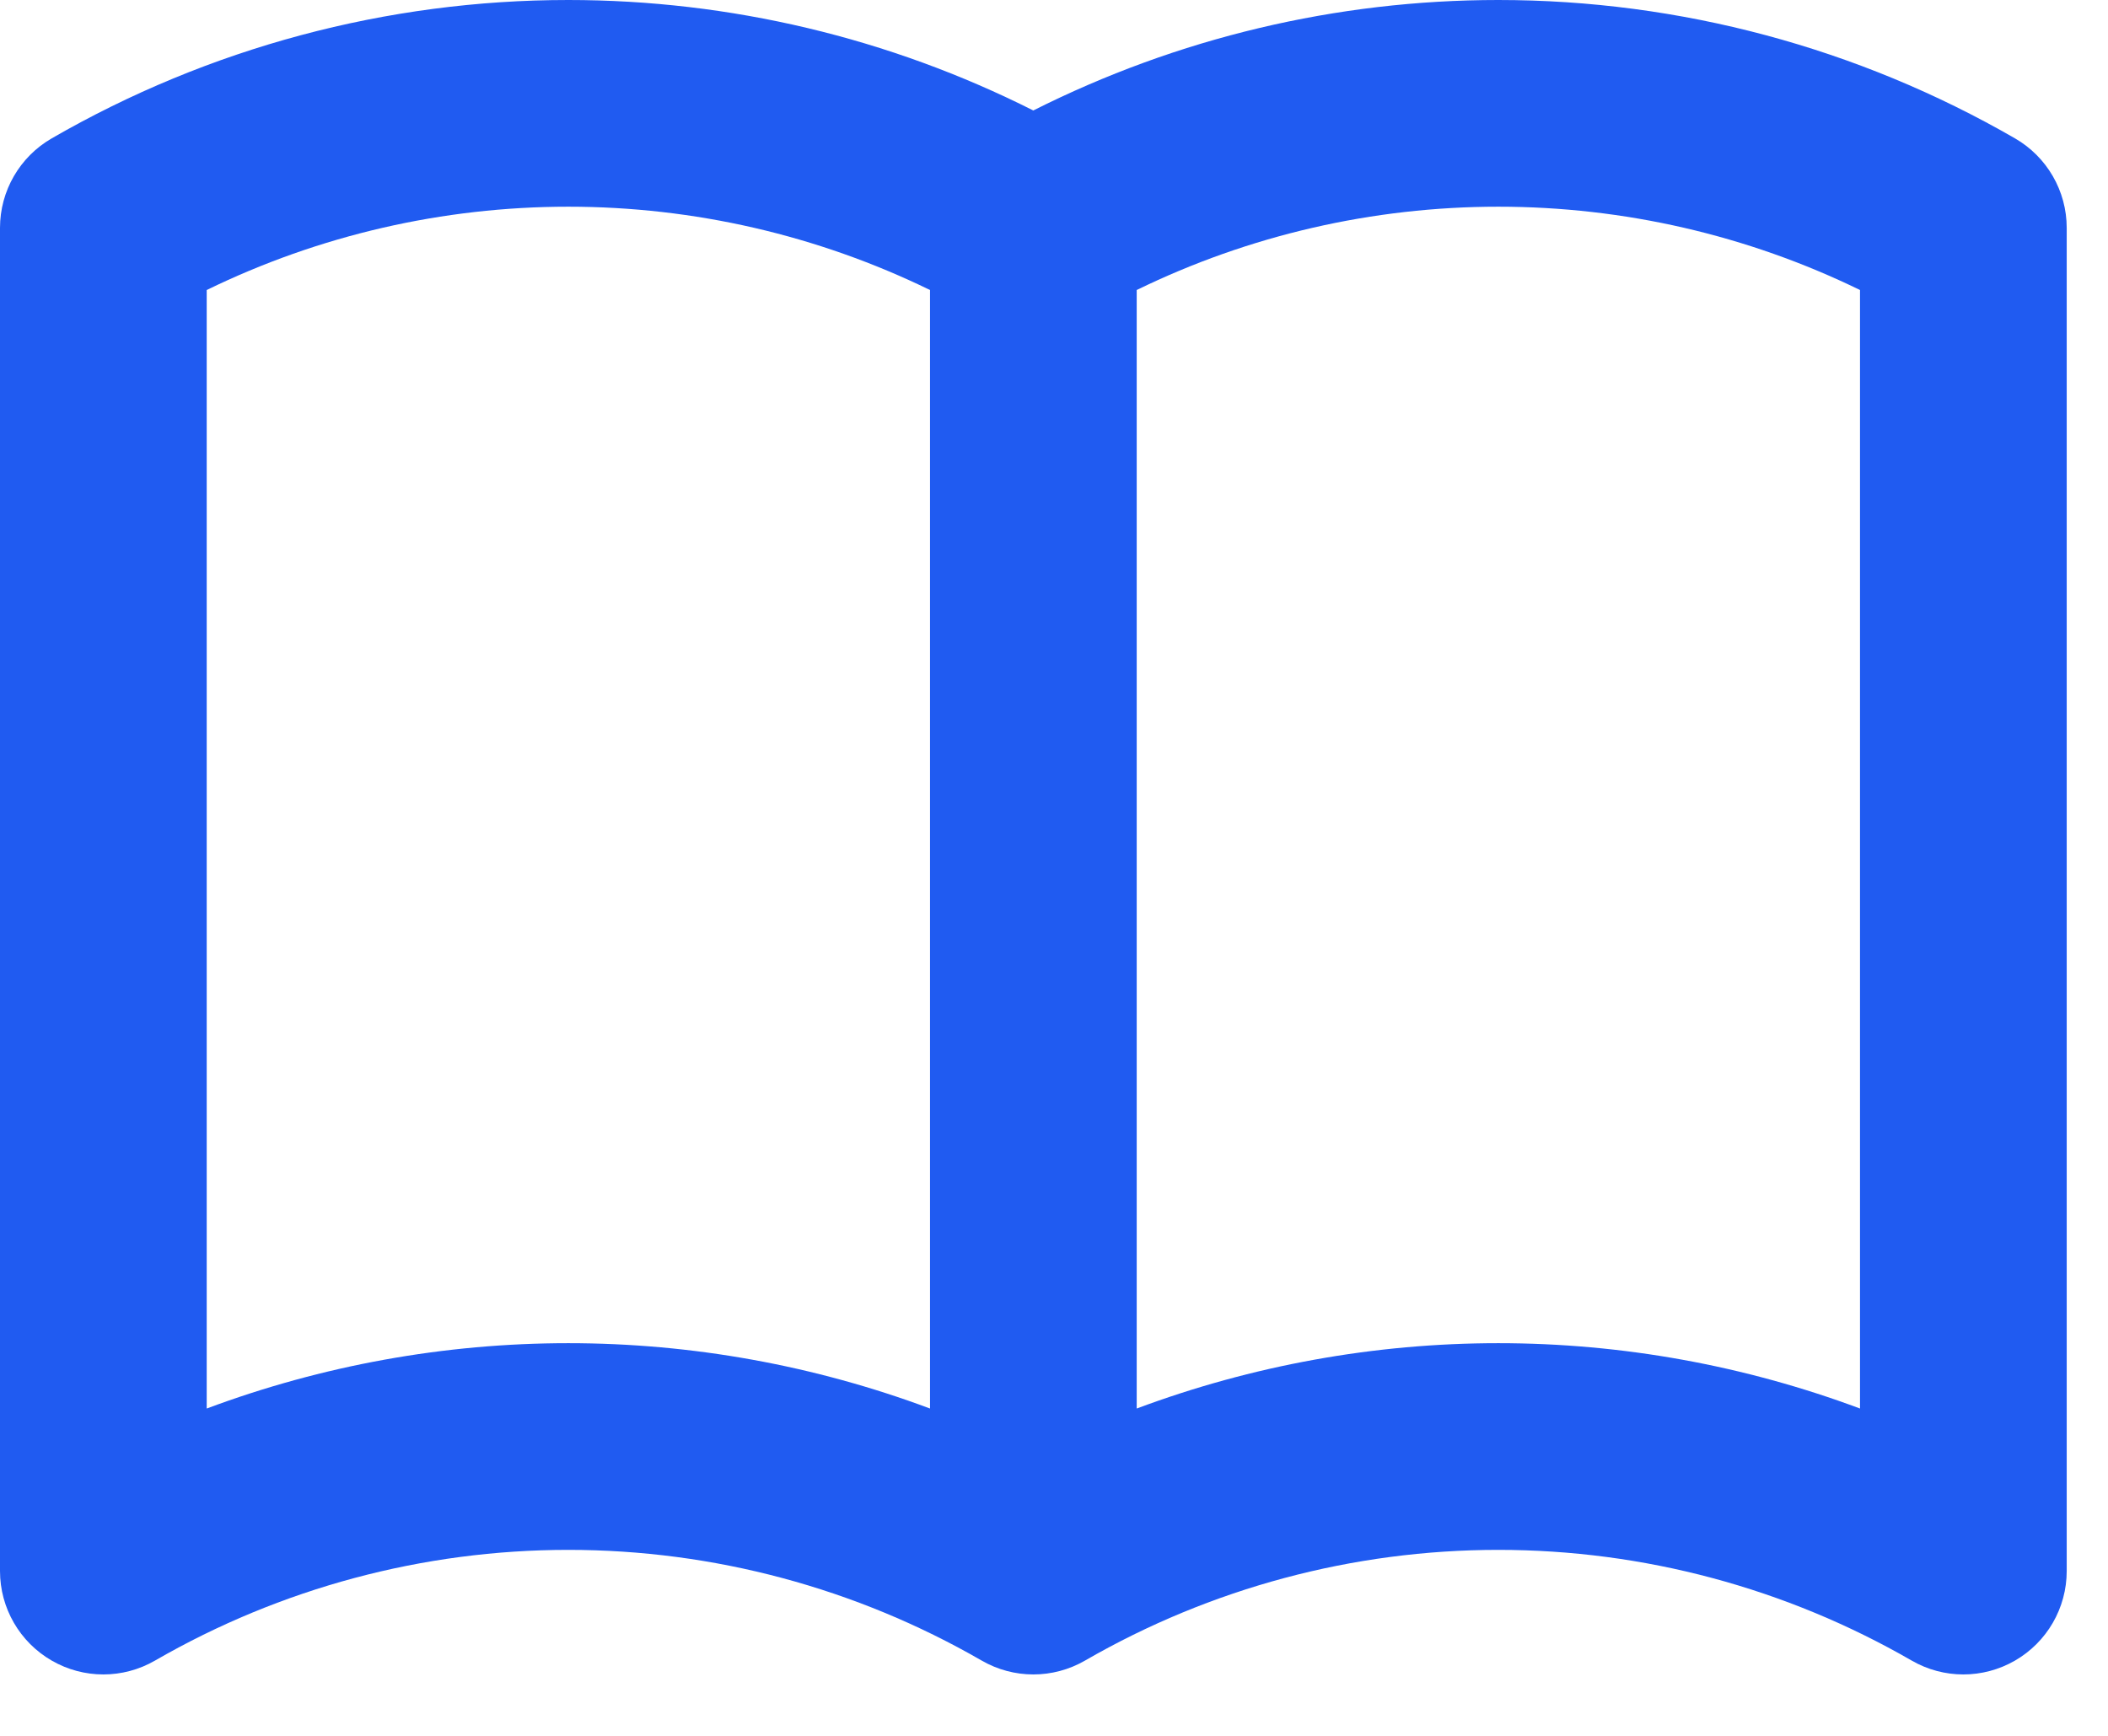
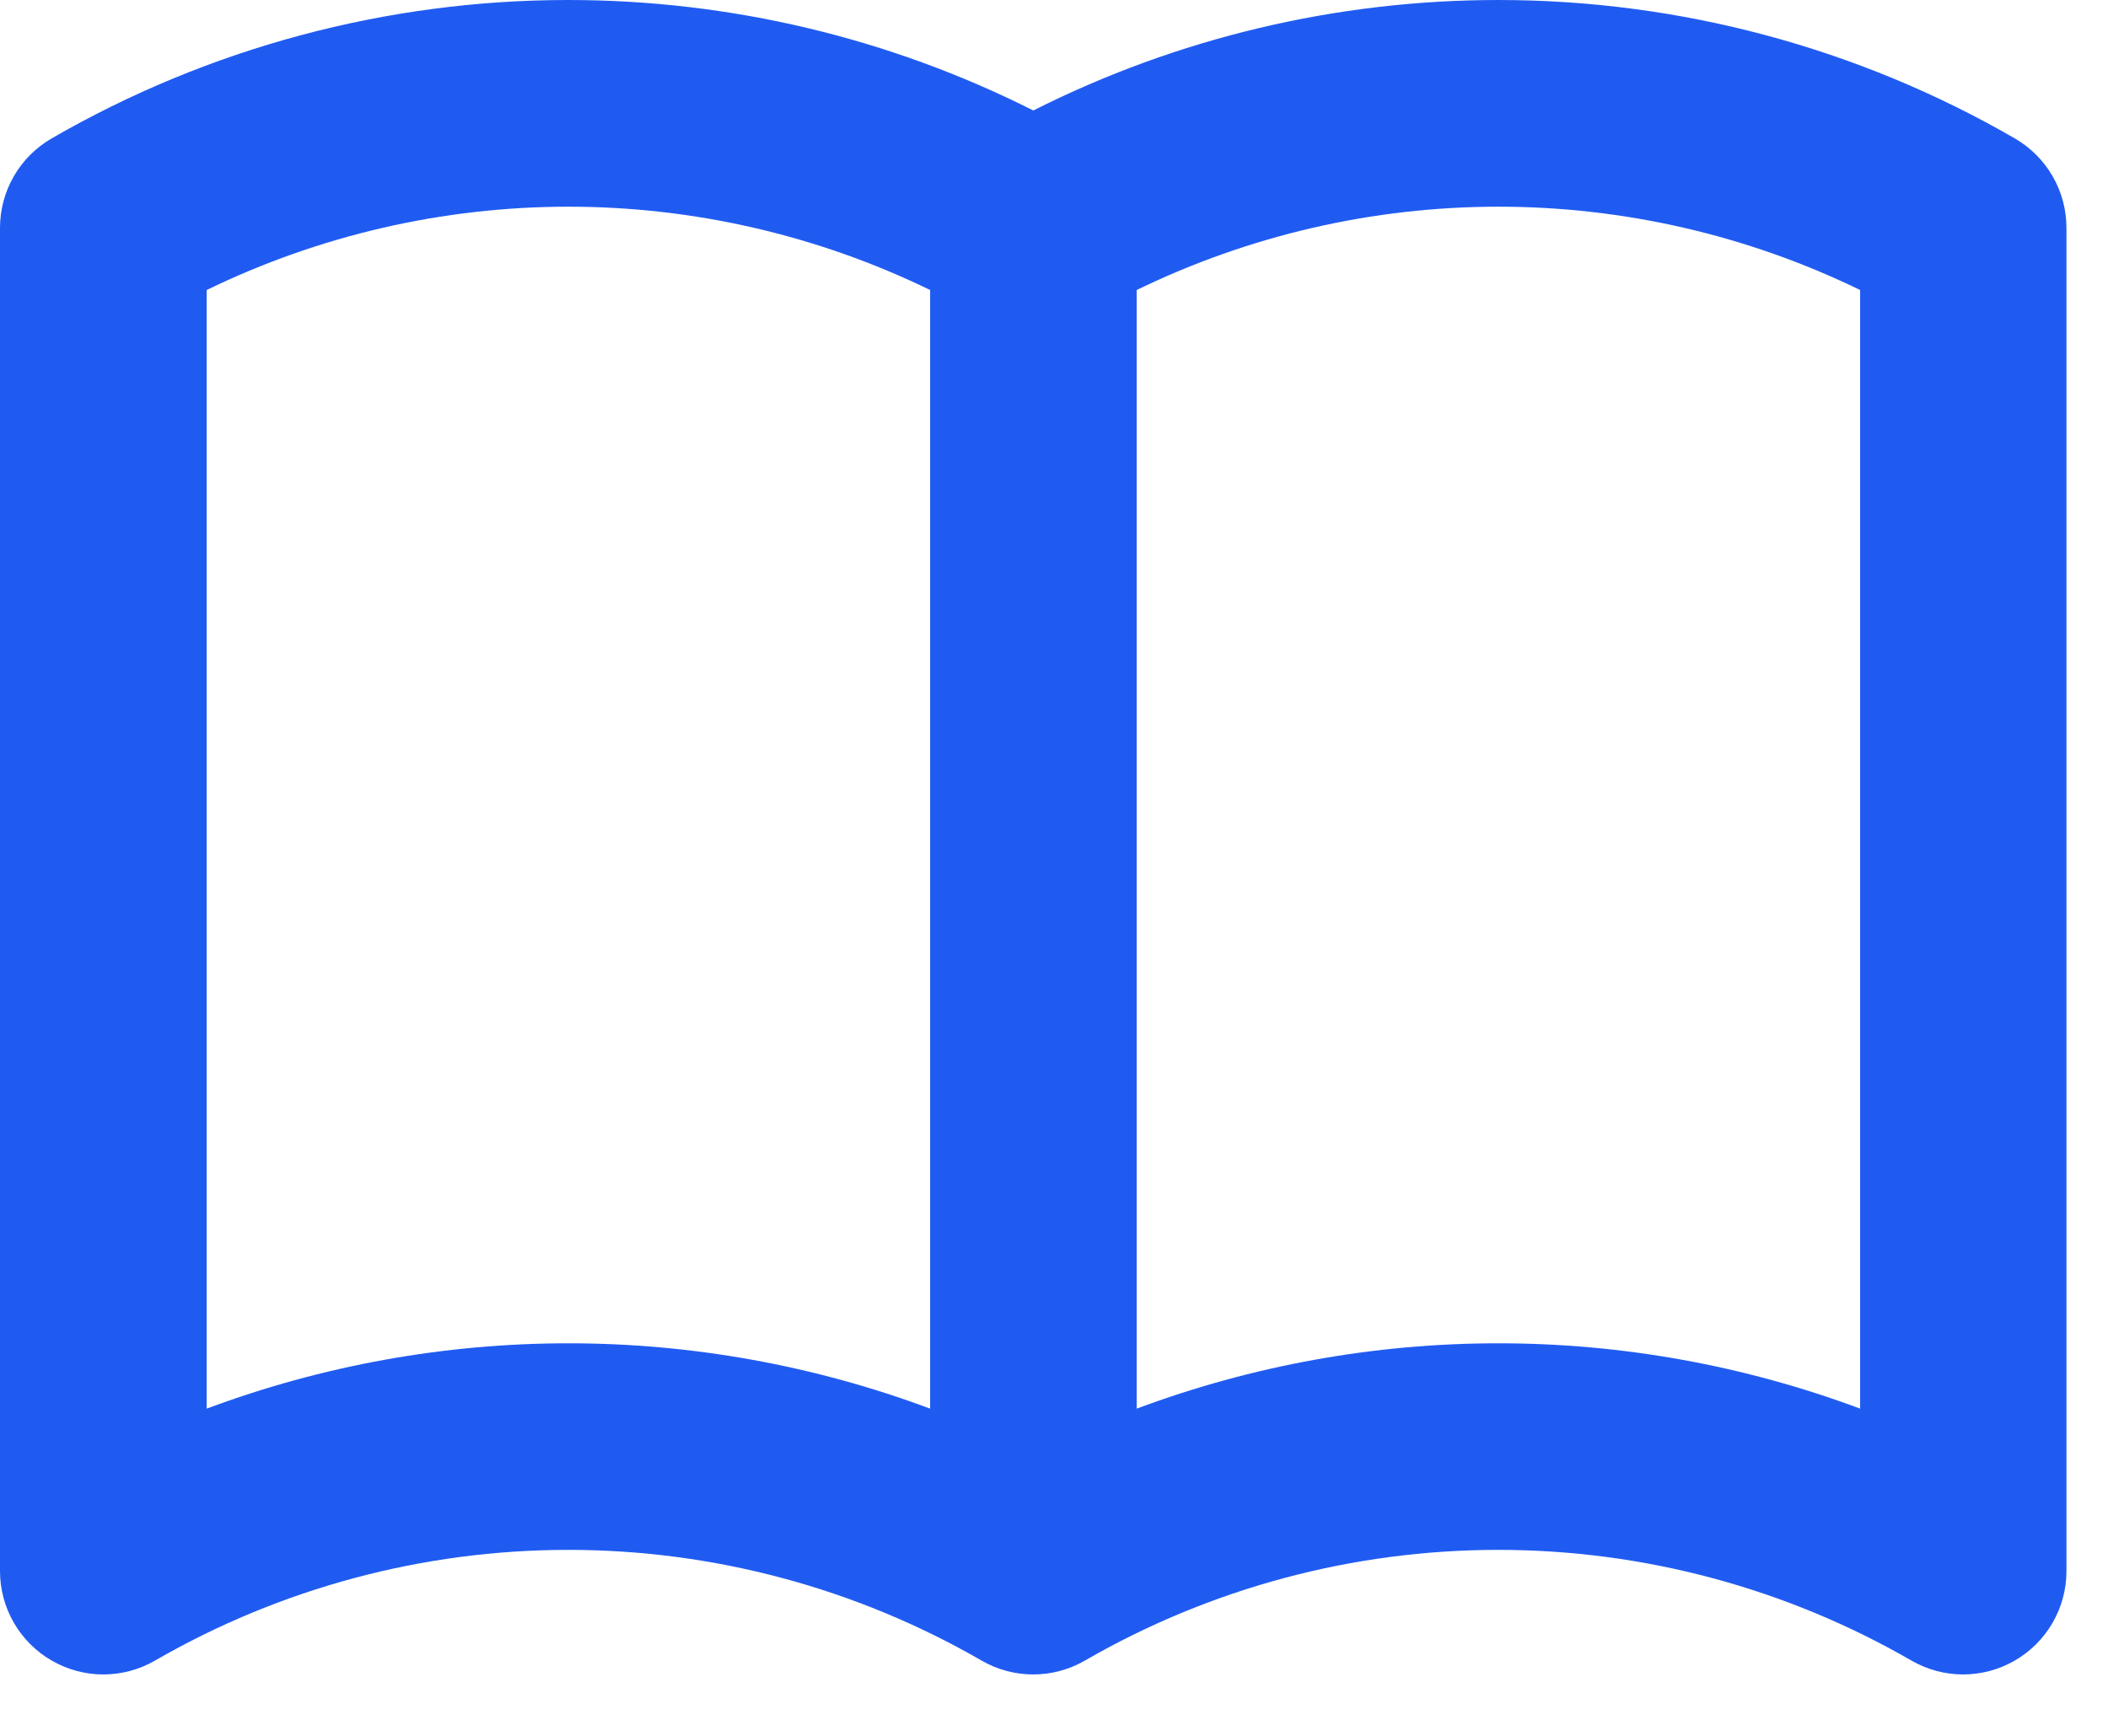
- <svg xmlns="http://www.w3.org/2000/svg" width="17" height="14" viewBox="0 0 17 14" fill="none">
-   <path fill-rule="evenodd" clip-rule="evenodd" d="M1.667 2.339V11.36C2.596 11.013 3.584 10.833 4.583 10.833C5.583 10.833 6.571 11.013 7.5 11.36V2.339C6.593 1.897 5.596 1.667 4.583 1.667C3.571 1.667 2.574 1.897 1.667 2.339ZM9.167 2.339V11.36C10.096 11.013 11.084 10.833 12.083 10.833C13.083 10.833 14.07 11.013 15 11.36V2.339C14.093 1.897 13.096 1.667 12.083 1.667C11.071 1.667 10.073 1.897 9.167 2.339ZM8.333 0.891C7.172 0.306 5.888 0 4.583 0C3.121 0 1.683 0.385 0.417 1.116C0.159 1.265 0 1.54 0 1.838V12.671C0 12.969 0.159 13.244 0.417 13.393C0.675 13.542 0.992 13.542 1.25 13.393C2.263 12.808 3.413 12.5 4.583 12.5C5.754 12.5 6.903 12.808 7.917 13.393C8.175 13.542 8.492 13.542 8.75 13.393C9.763 12.808 10.913 12.5 12.083 12.5C13.254 12.5 14.403 12.808 15.417 13.393C15.675 13.542 15.992 13.542 16.25 13.393C16.508 13.244 16.667 12.969 16.667 12.671V1.838C16.667 1.54 16.508 1.265 16.25 1.116C14.983 0.385 13.546 0 12.083 0C10.779 0 9.495 0.306 8.333 0.891Z" fill="#205BF1" />
+ <svg xmlns="http://www.w3.org/2000/svg" width="17" height="14" fill="none">
+   <path fill-rule="evenodd" d="M1.667 2.339v9.022c.929-.347 1.917-.527 2.917-.527s1.987.18 2.917.527V2.339c-.907-.441-1.904-.672-2.917-.672s-2.01.231-2.917.672zm7.5 0v9.022a8.33 8.33 0 0 1 2.917-.527c1 0 1.987.18 2.917.527V2.339c-.907-.441-1.904-.672-2.917-.672s-2.01.231-2.917.672zM8.333.891C7.172.306 5.888 0 4.583 0 3.121 0 1.683.385.417 1.116.159 1.265 0 1.54 0 1.838v10.833c0 .298.159.573.417.722s.575.149.833 0c1.013-.585 2.163-.893 3.333-.893s2.32.308 3.333.893c.258.149.575.149.833 0 1.013-.585 2.163-.893 3.333-.893s2.32.308 3.333.893c.258.149.575.149.833 0s.417-.424.417-.722V1.838c0-.298-.159-.573-.417-.722C14.983.385 13.546 0 12.083 0c-1.305 0-2.589.306-3.75.891z" fill="#205bf1" />
</svg>
